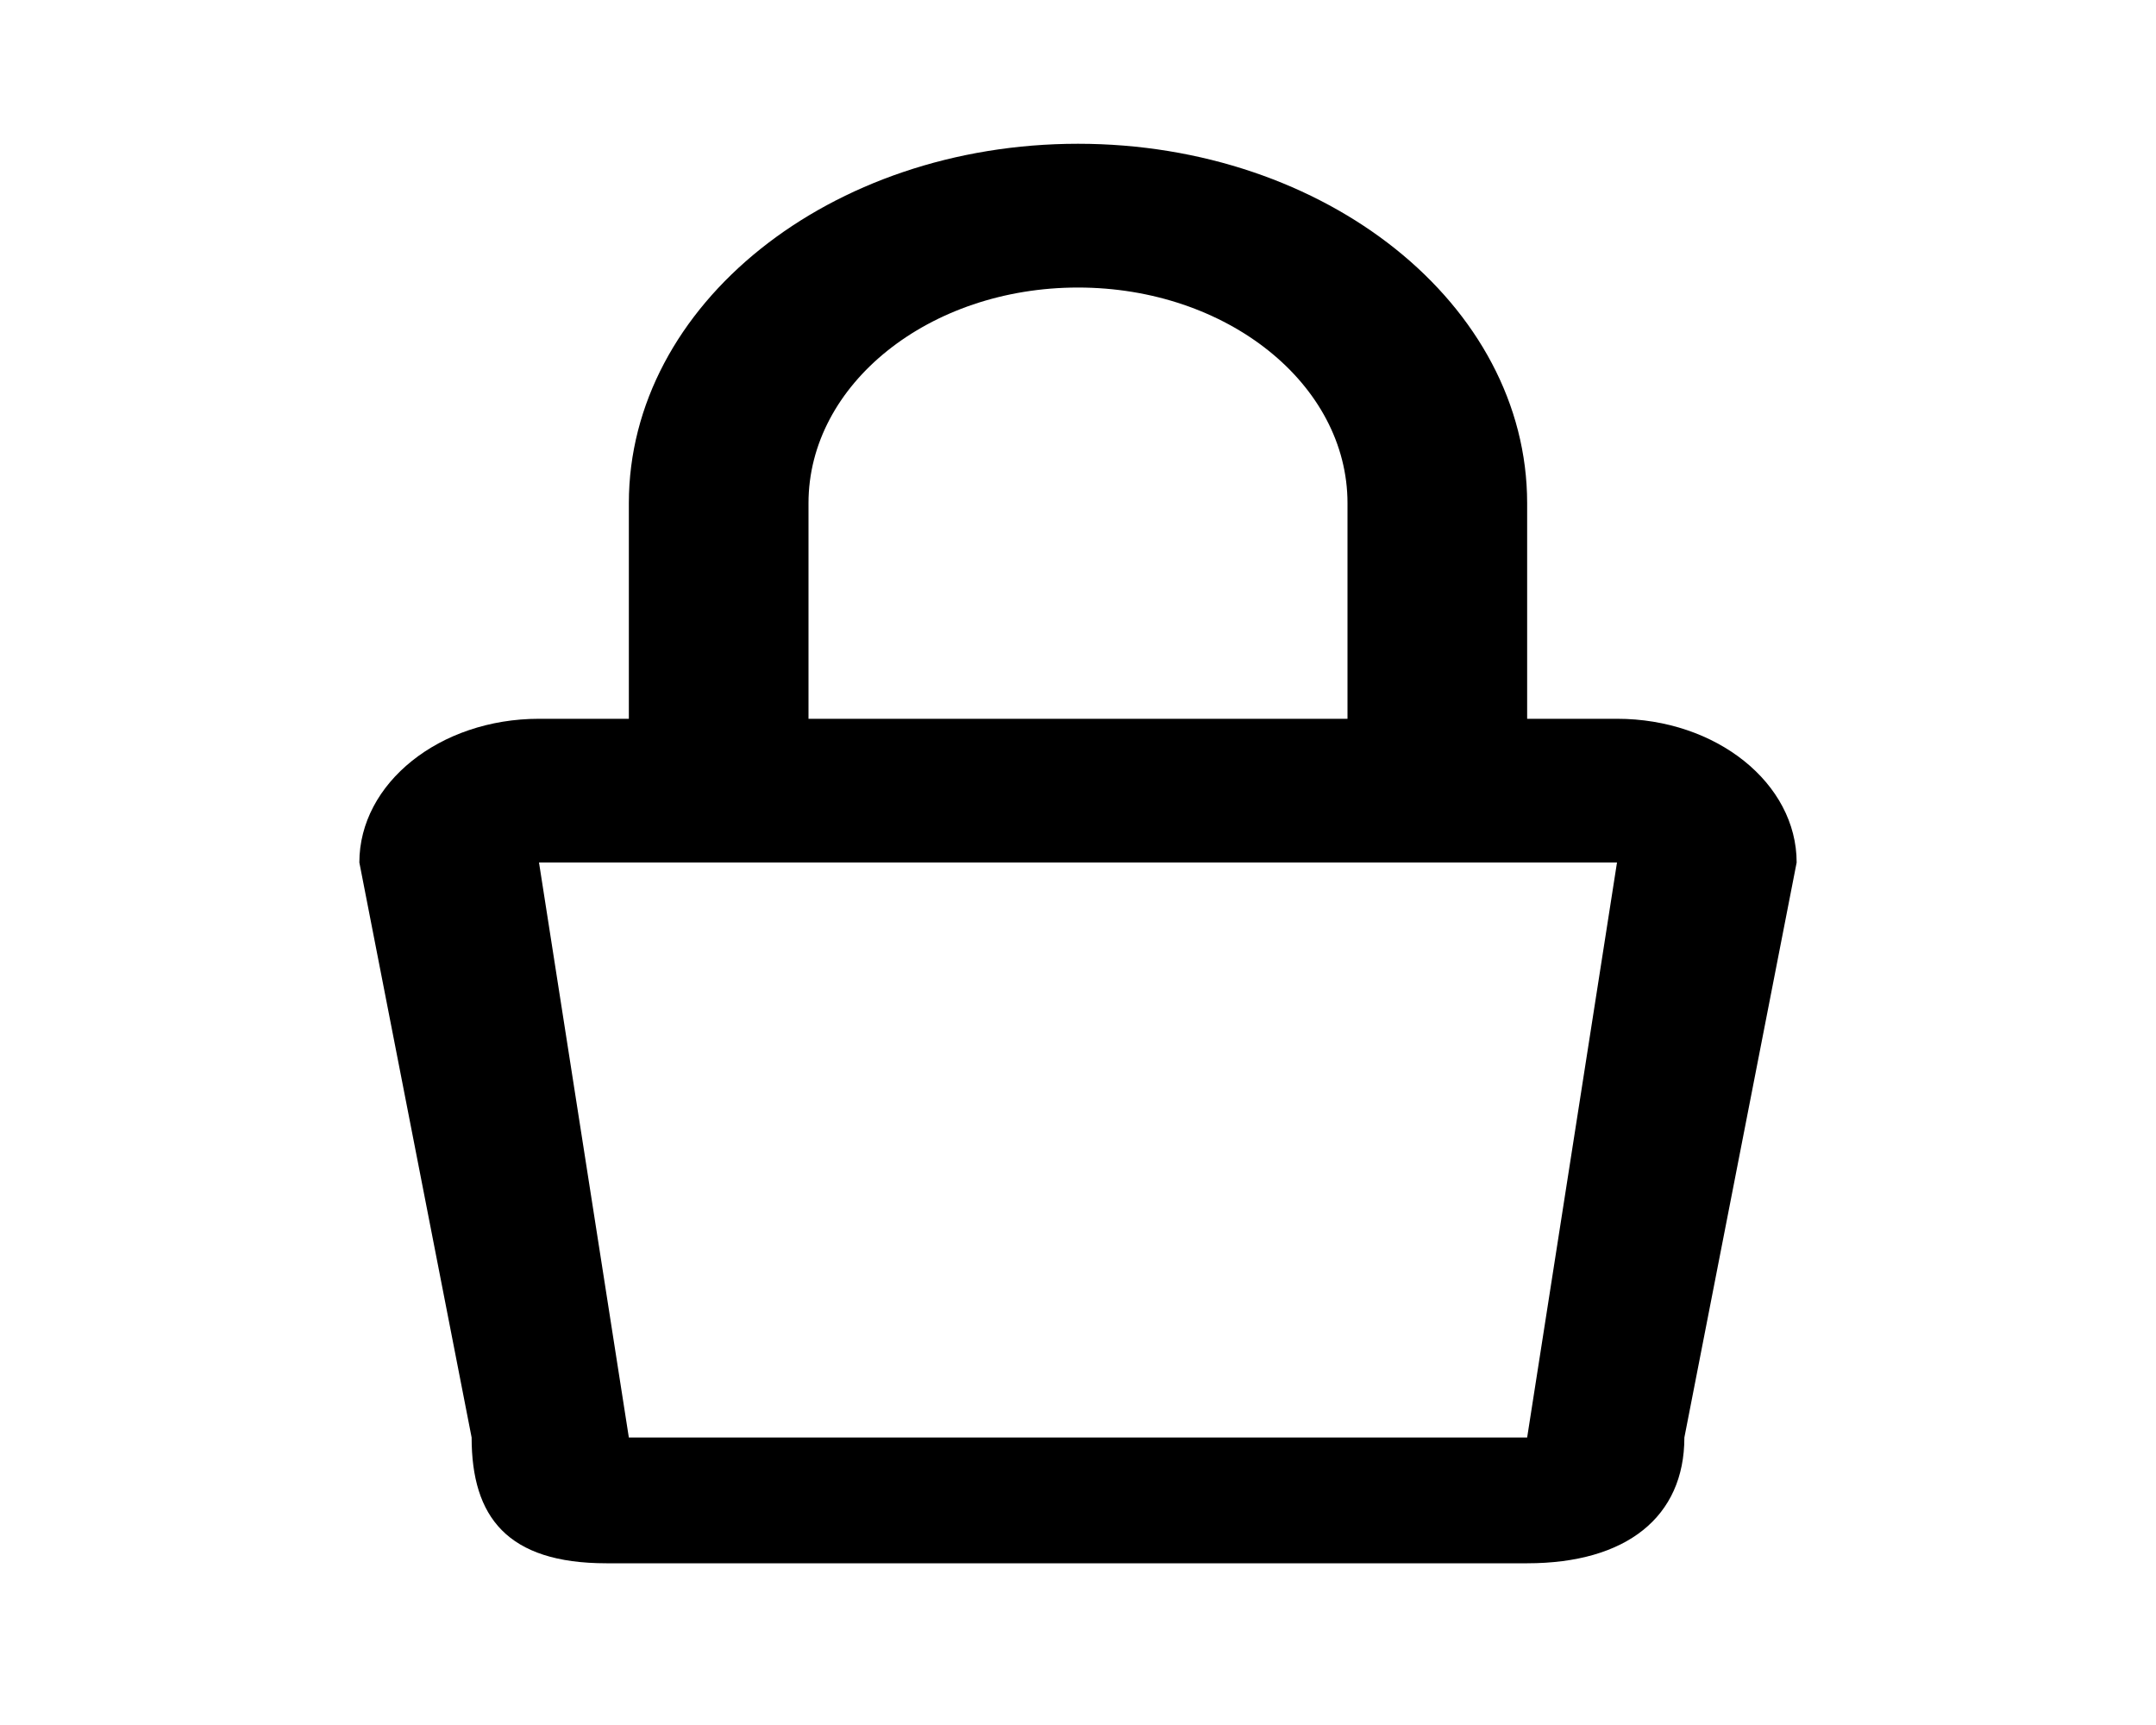
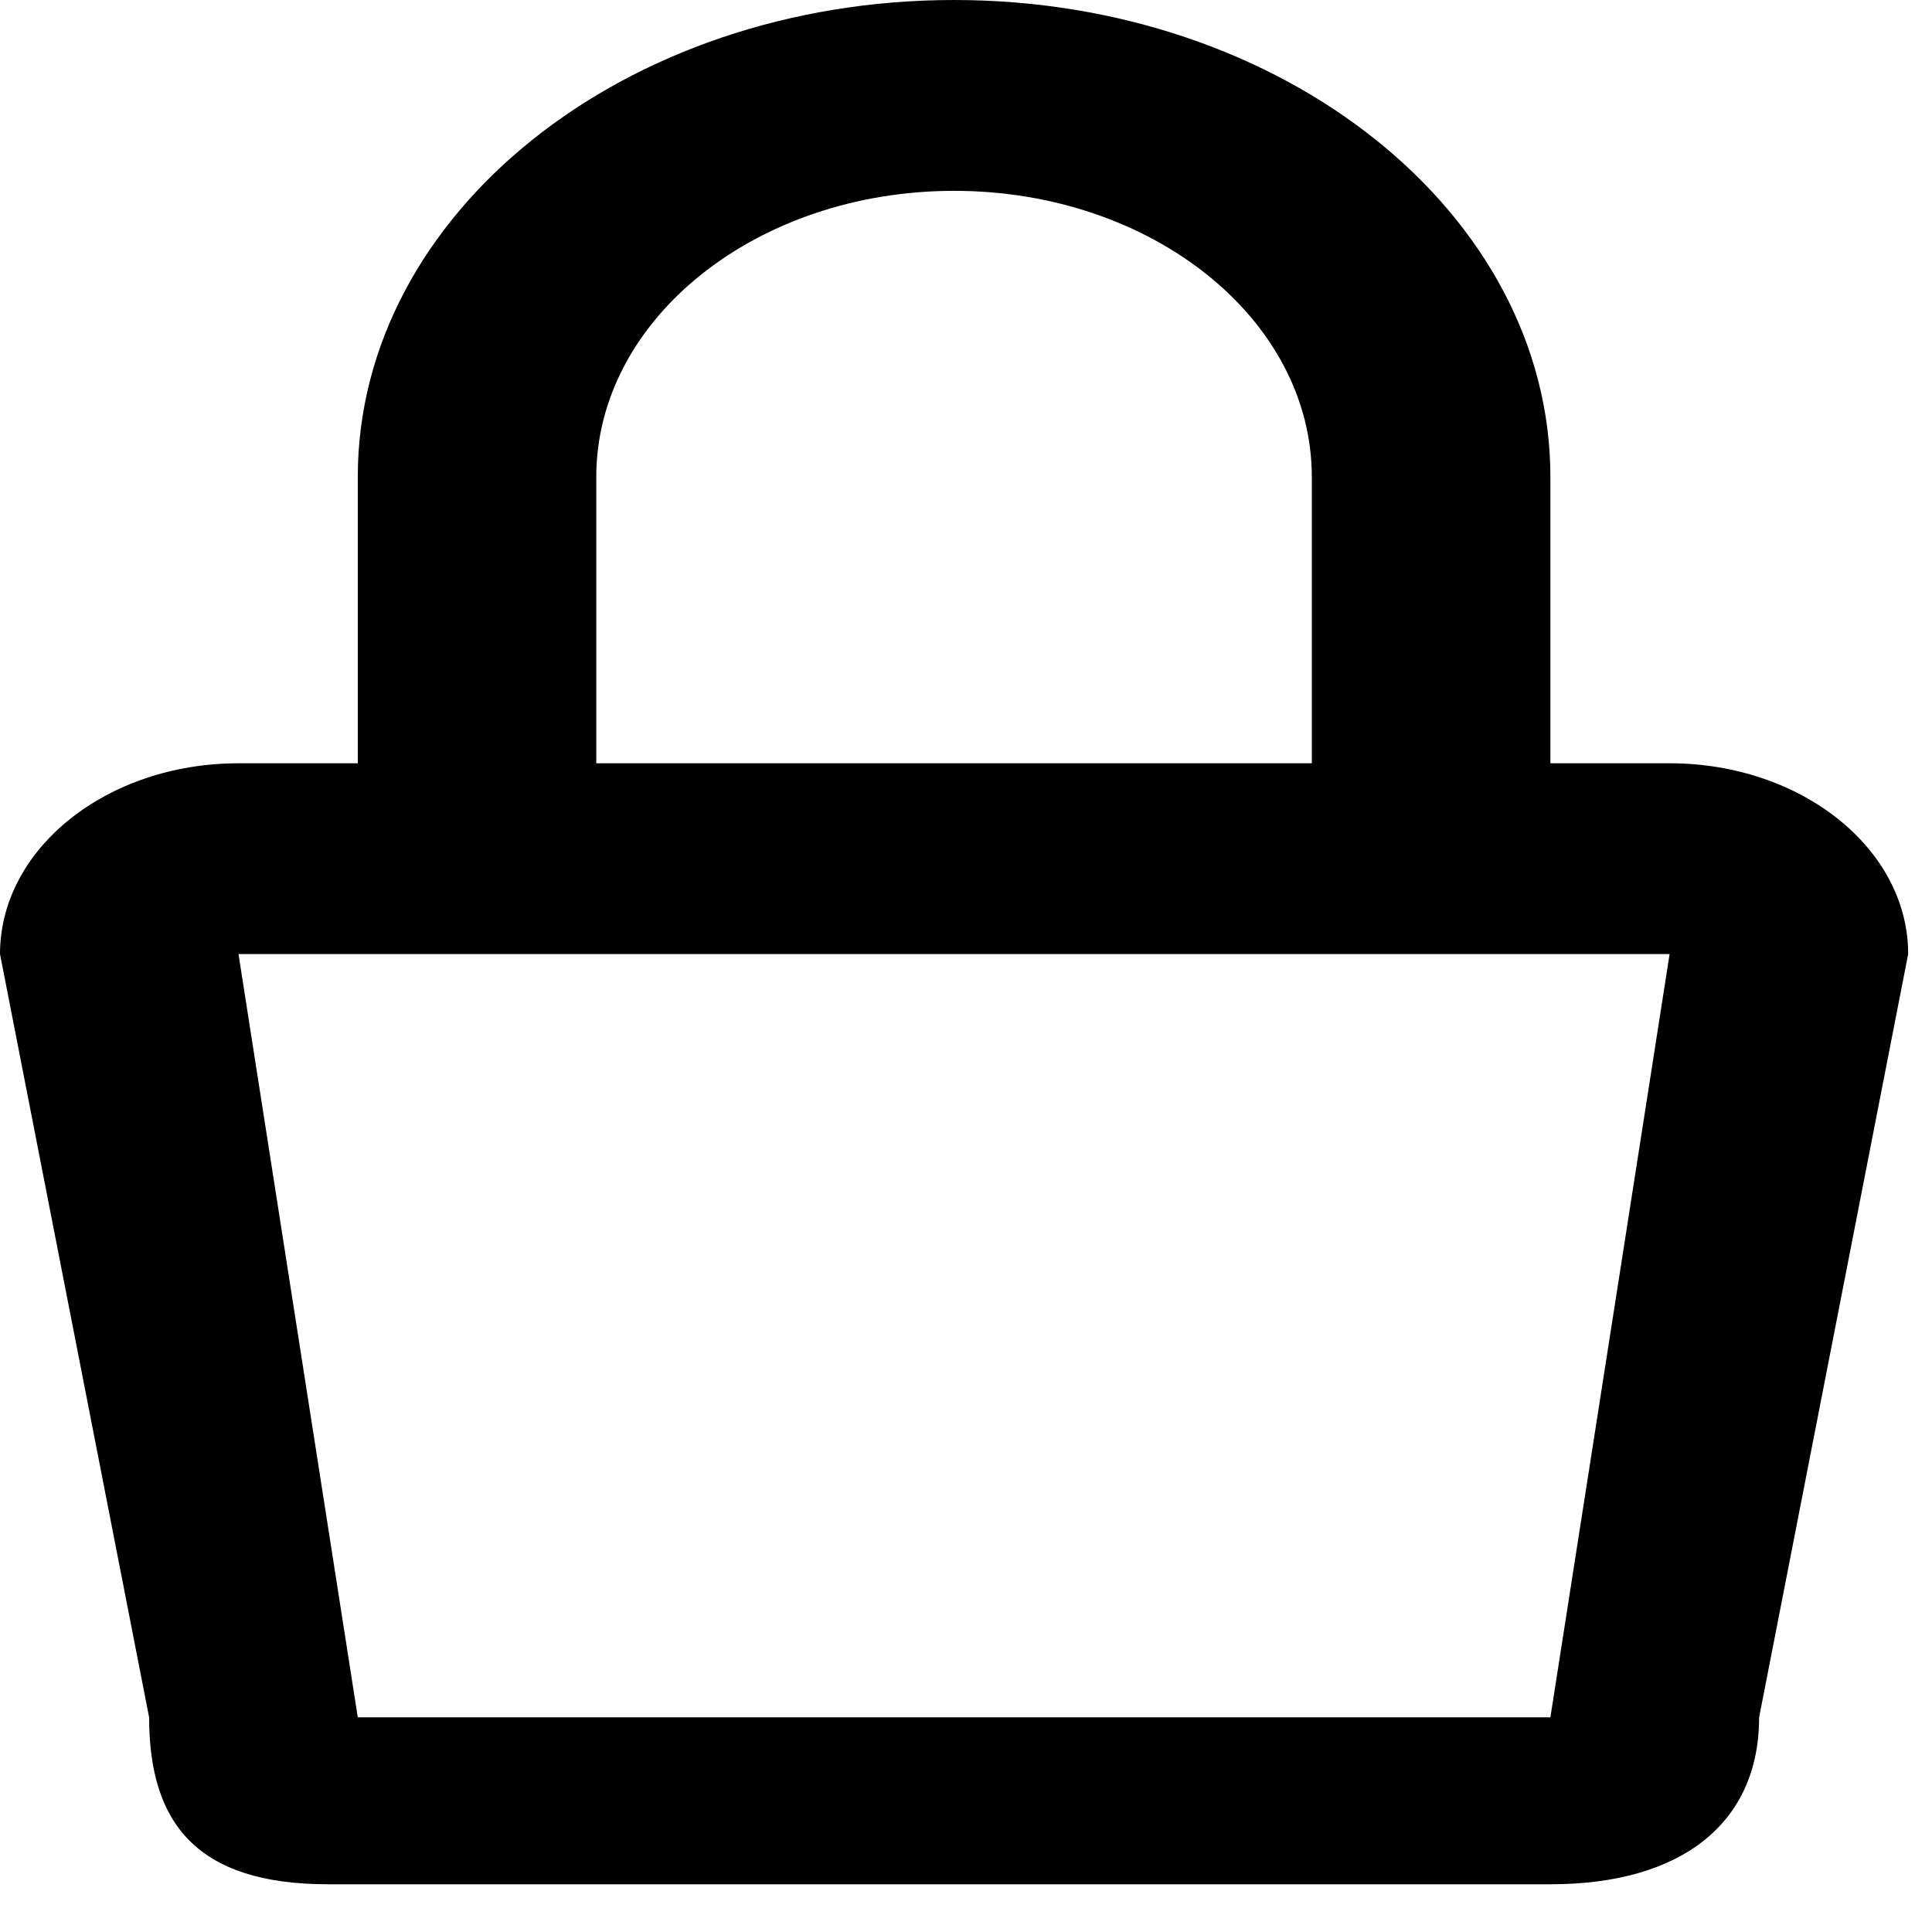
- <svg xmlns="http://www.w3.org/2000/svg" width="40" height="32" viewBox="0 0 40 32" fill="none">
-   <path fill-rule="evenodd" clip-rule="evenodd" d="M11.667 9.334V13.334H10C8.159 13.334 6.667 14.528 6.667 16L8.75 26.667C8.75 28.14 9.41 29 11.251 29H28.333C30.174 29 31.25 28.14 31.25 26.667L33.333 16C33.333 14.528 31.841 13.334 30 13.334H28.333V9.334C28.333 5.652 24.602 2.667 20 2.667C15.398 2.667 11.667 5.652 11.667 9.334ZM20 5.334C17.239 5.334 15 7.125 15 9.334V13.334H25V9.334C25 7.125 22.762 5.334 20 5.334ZM10 16L11.667 26.667H28.333L30 16H10Z" fill="black" />
+ <svg xmlns="http://www.w3.org/2000/svg" width="27" height="27" viewBox="0 0 27 27" fill="none">
+   <path fill-rule="evenodd" clip-rule="evenodd" d="M5 6.667V10.667H3.333C1.492 10.667 0 11.861 0 13.333L2.084 24C2.084 25.473 2.743 26.333 4.584 26.333H21.667C23.508 26.333 24.584 25.473 24.584 24L26.667 13.333C26.667 11.861 25.174 10.667 23.333 10.667H21.667V6.667C21.667 2.985 17.936 0 13.333 0C8.731 0 5 2.985 5 6.667ZM13.333 2.667C10.572 2.667 8.333 4.458 8.333 6.667V10.667H18.333V6.667C18.333 4.458 16.095 2.667 13.333 2.667ZM3.333 13.333L5 24H21.667L23.333 13.333H3.333Z" fill="black" />
</svg>
